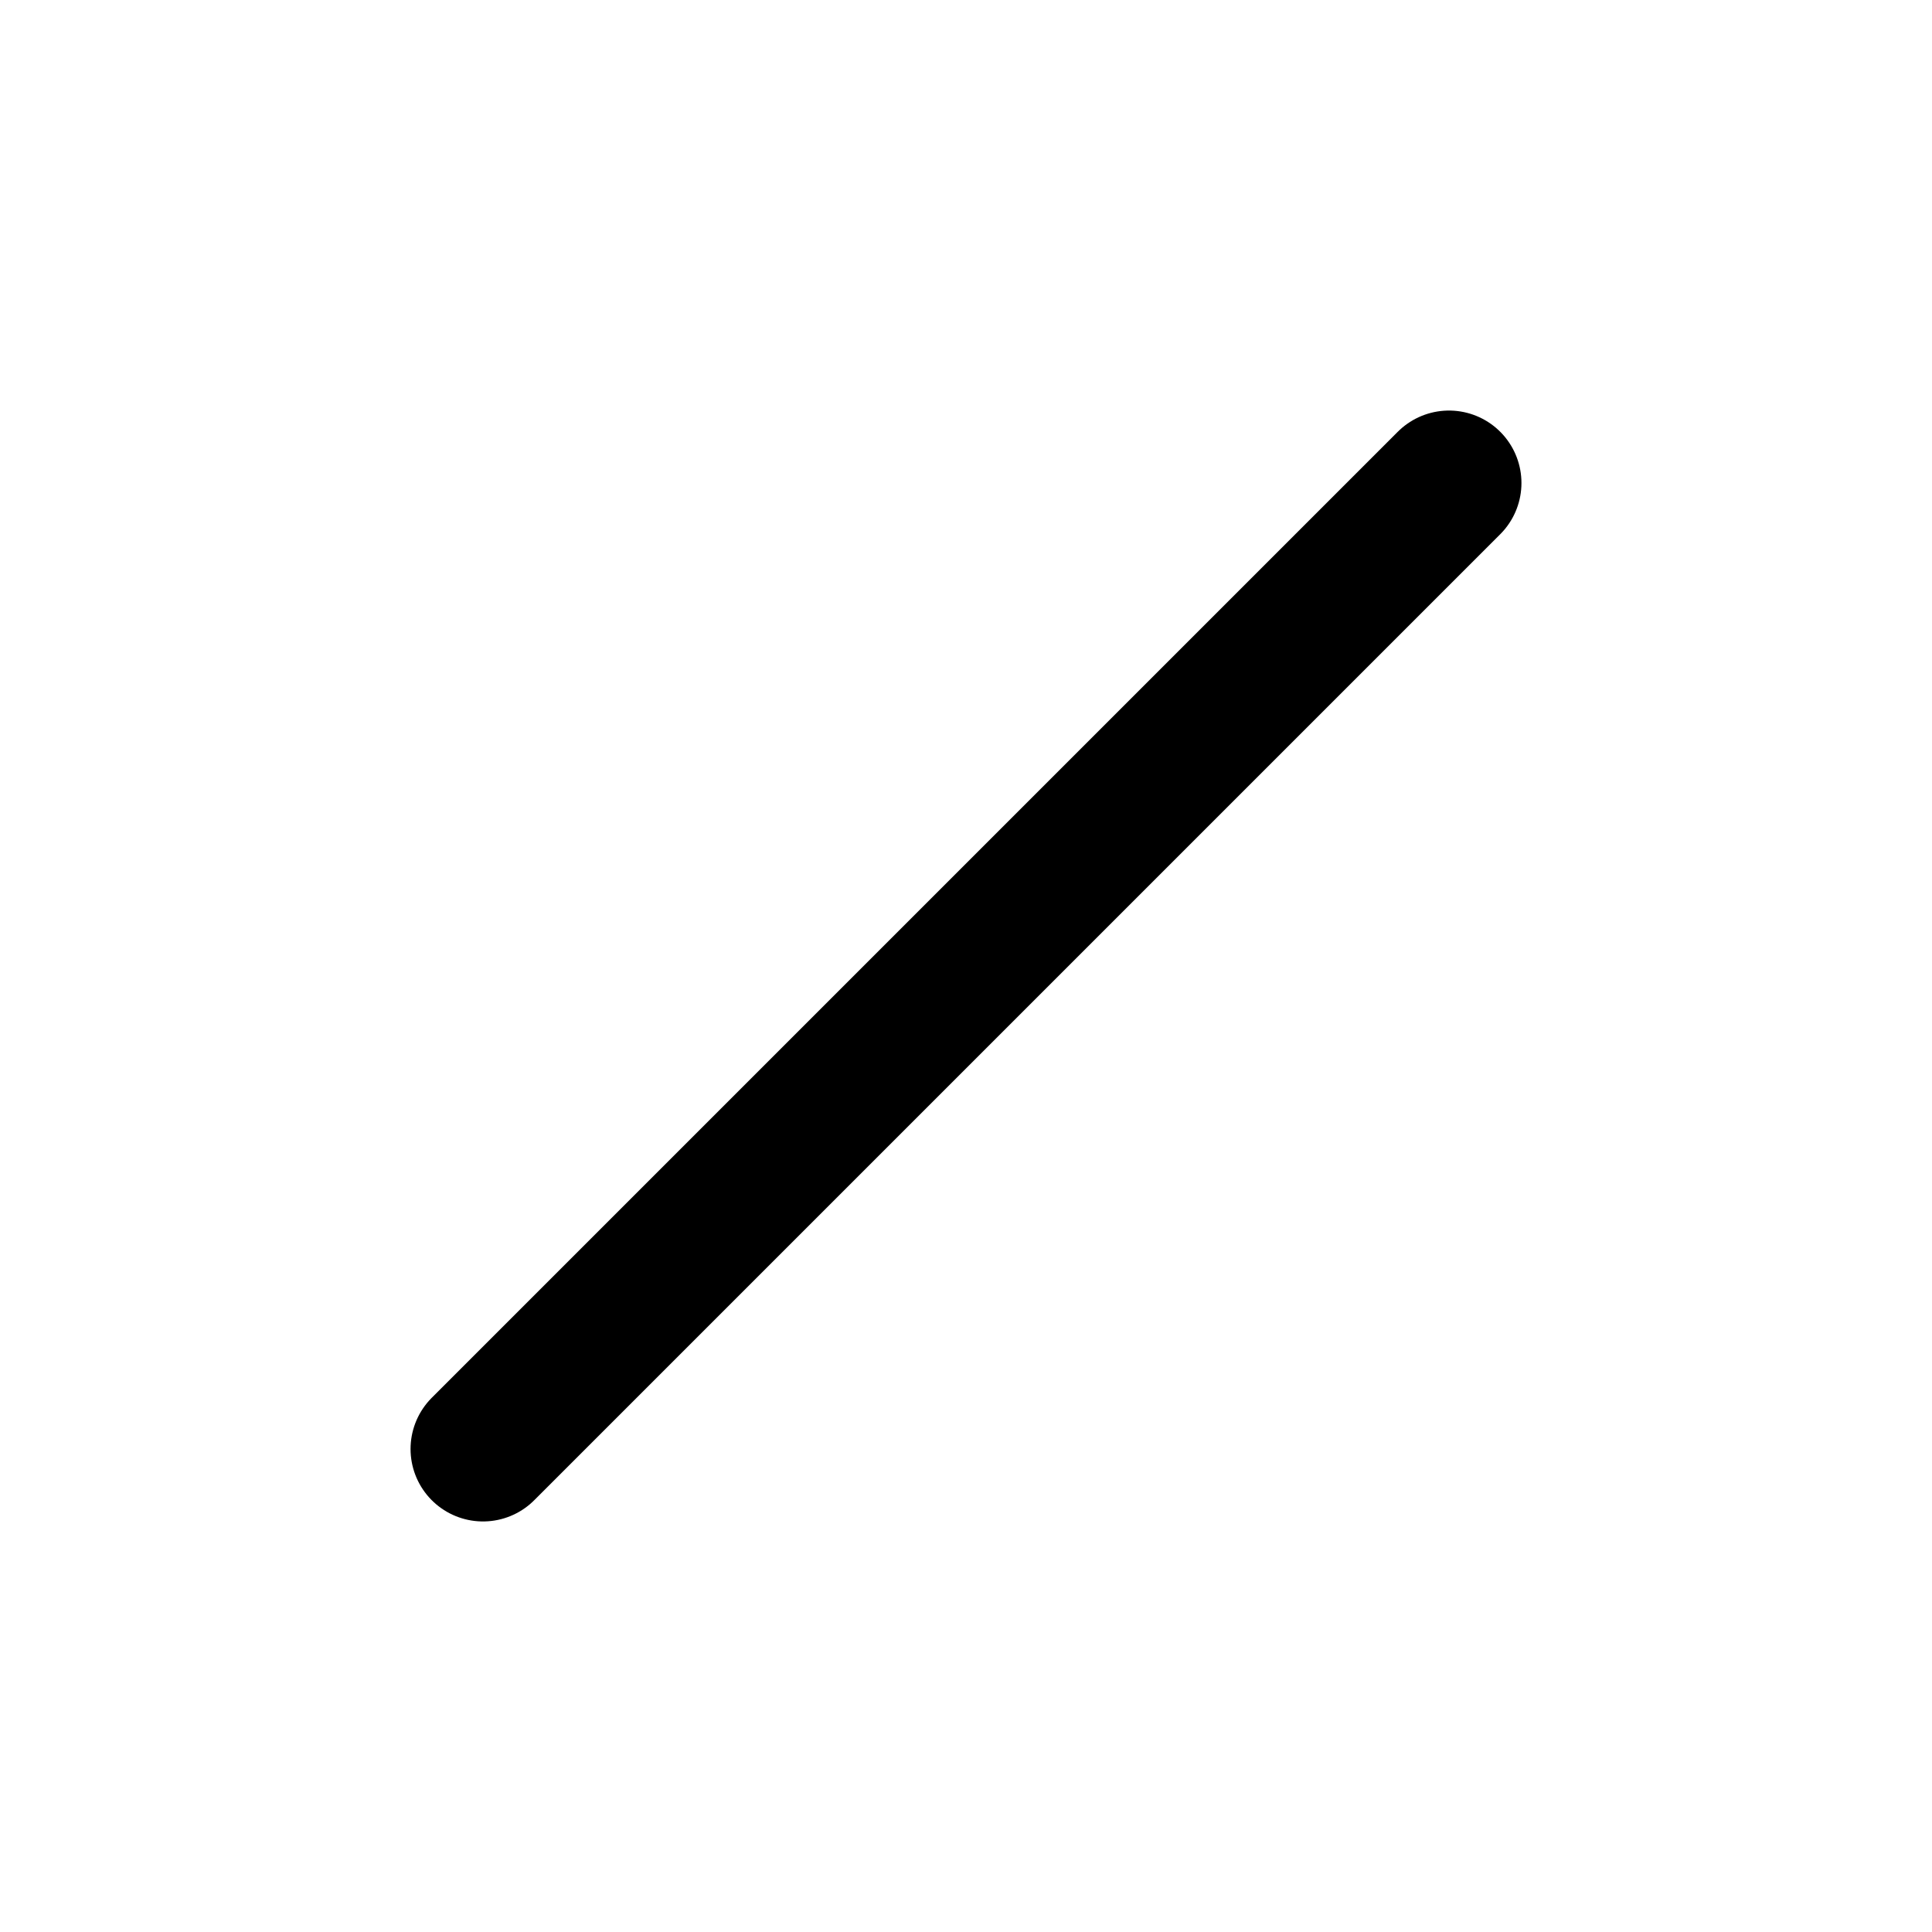
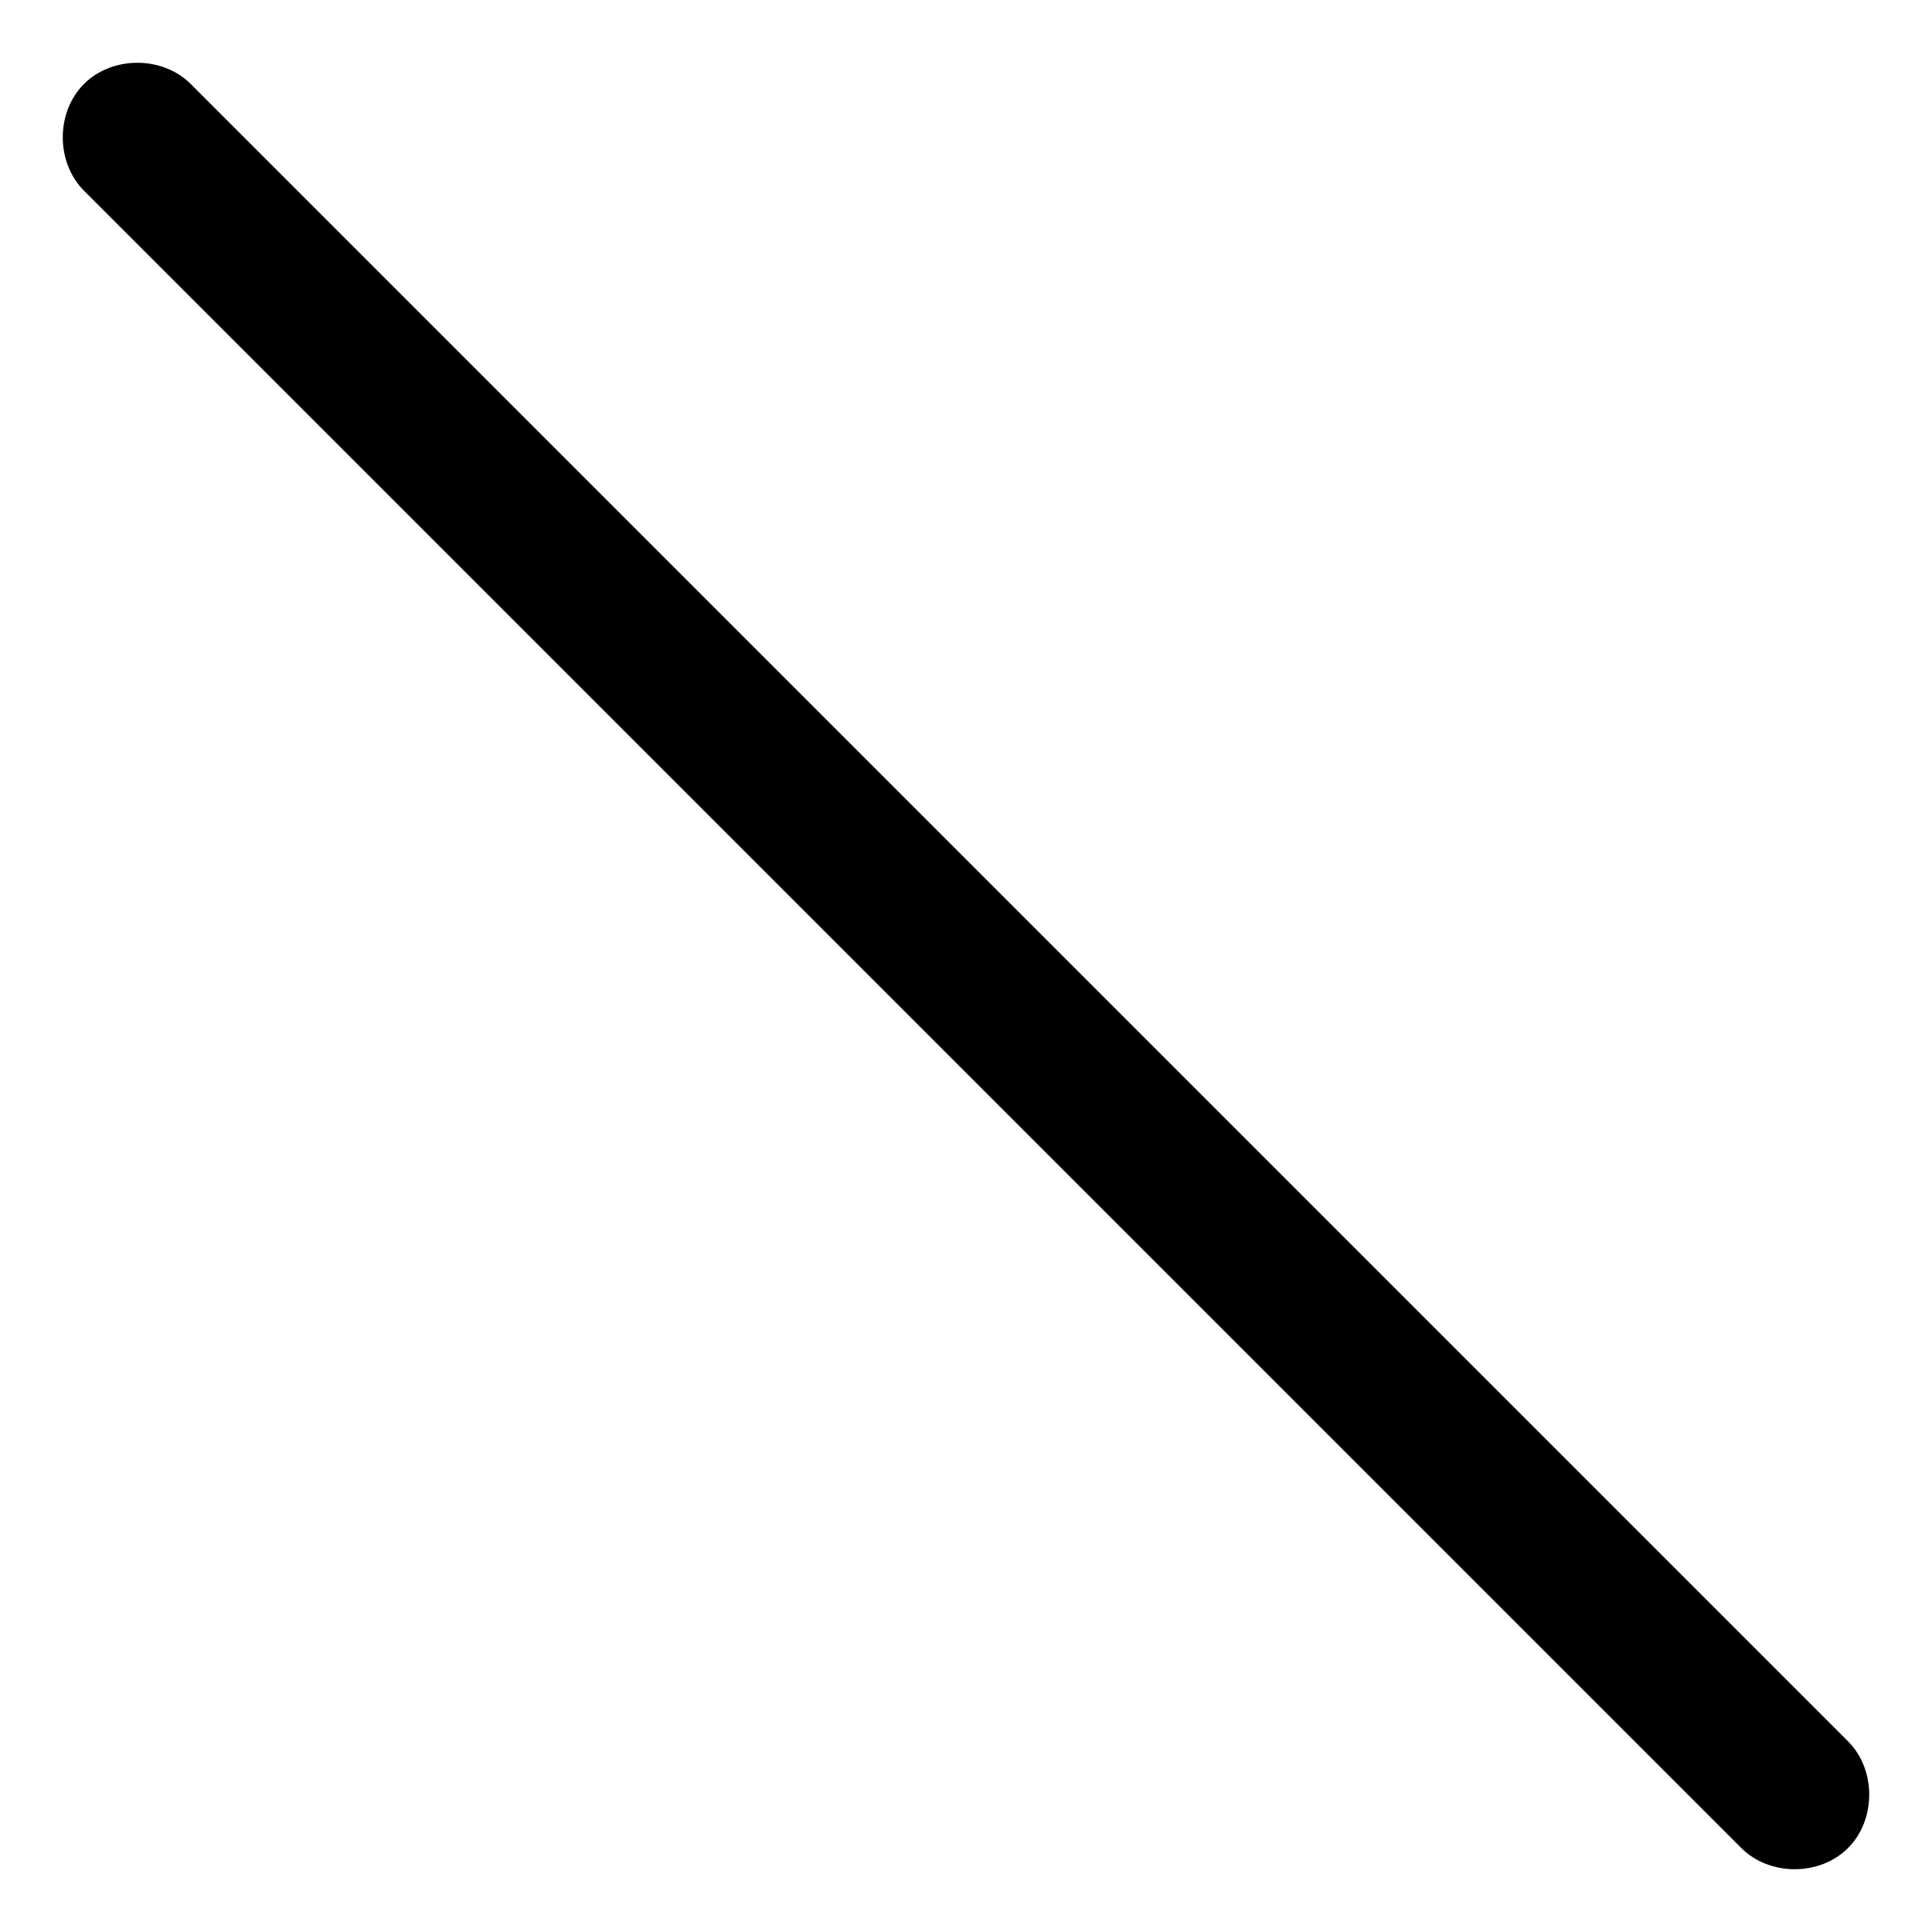
- <svg xmlns="http://www.w3.org/2000/svg" viewBox="0 0 640 640">
-   <path d="M160 480 L480 160" fill="none" stroke="currentColor" stroke-width="48" stroke-linecap="round" stroke-linejoin="round" />
+ <svg xmlns="http://www.w3.org/2000/svg" viewBox="0 0 615.5 615.5">
+   <path fill="#000000" d="M26.750 26.750C35.750 17.750 51.750 17.750 60.750 26.750L588.750 554.750C597.750 563.750 597.750 579.750 588.750 588.750C579.750 597.750 563.750 597.750 554.750 588.750L26.750 60.750C17.750 51.750 17.750 35.750 26.750 26.750Z" />
</svg>
